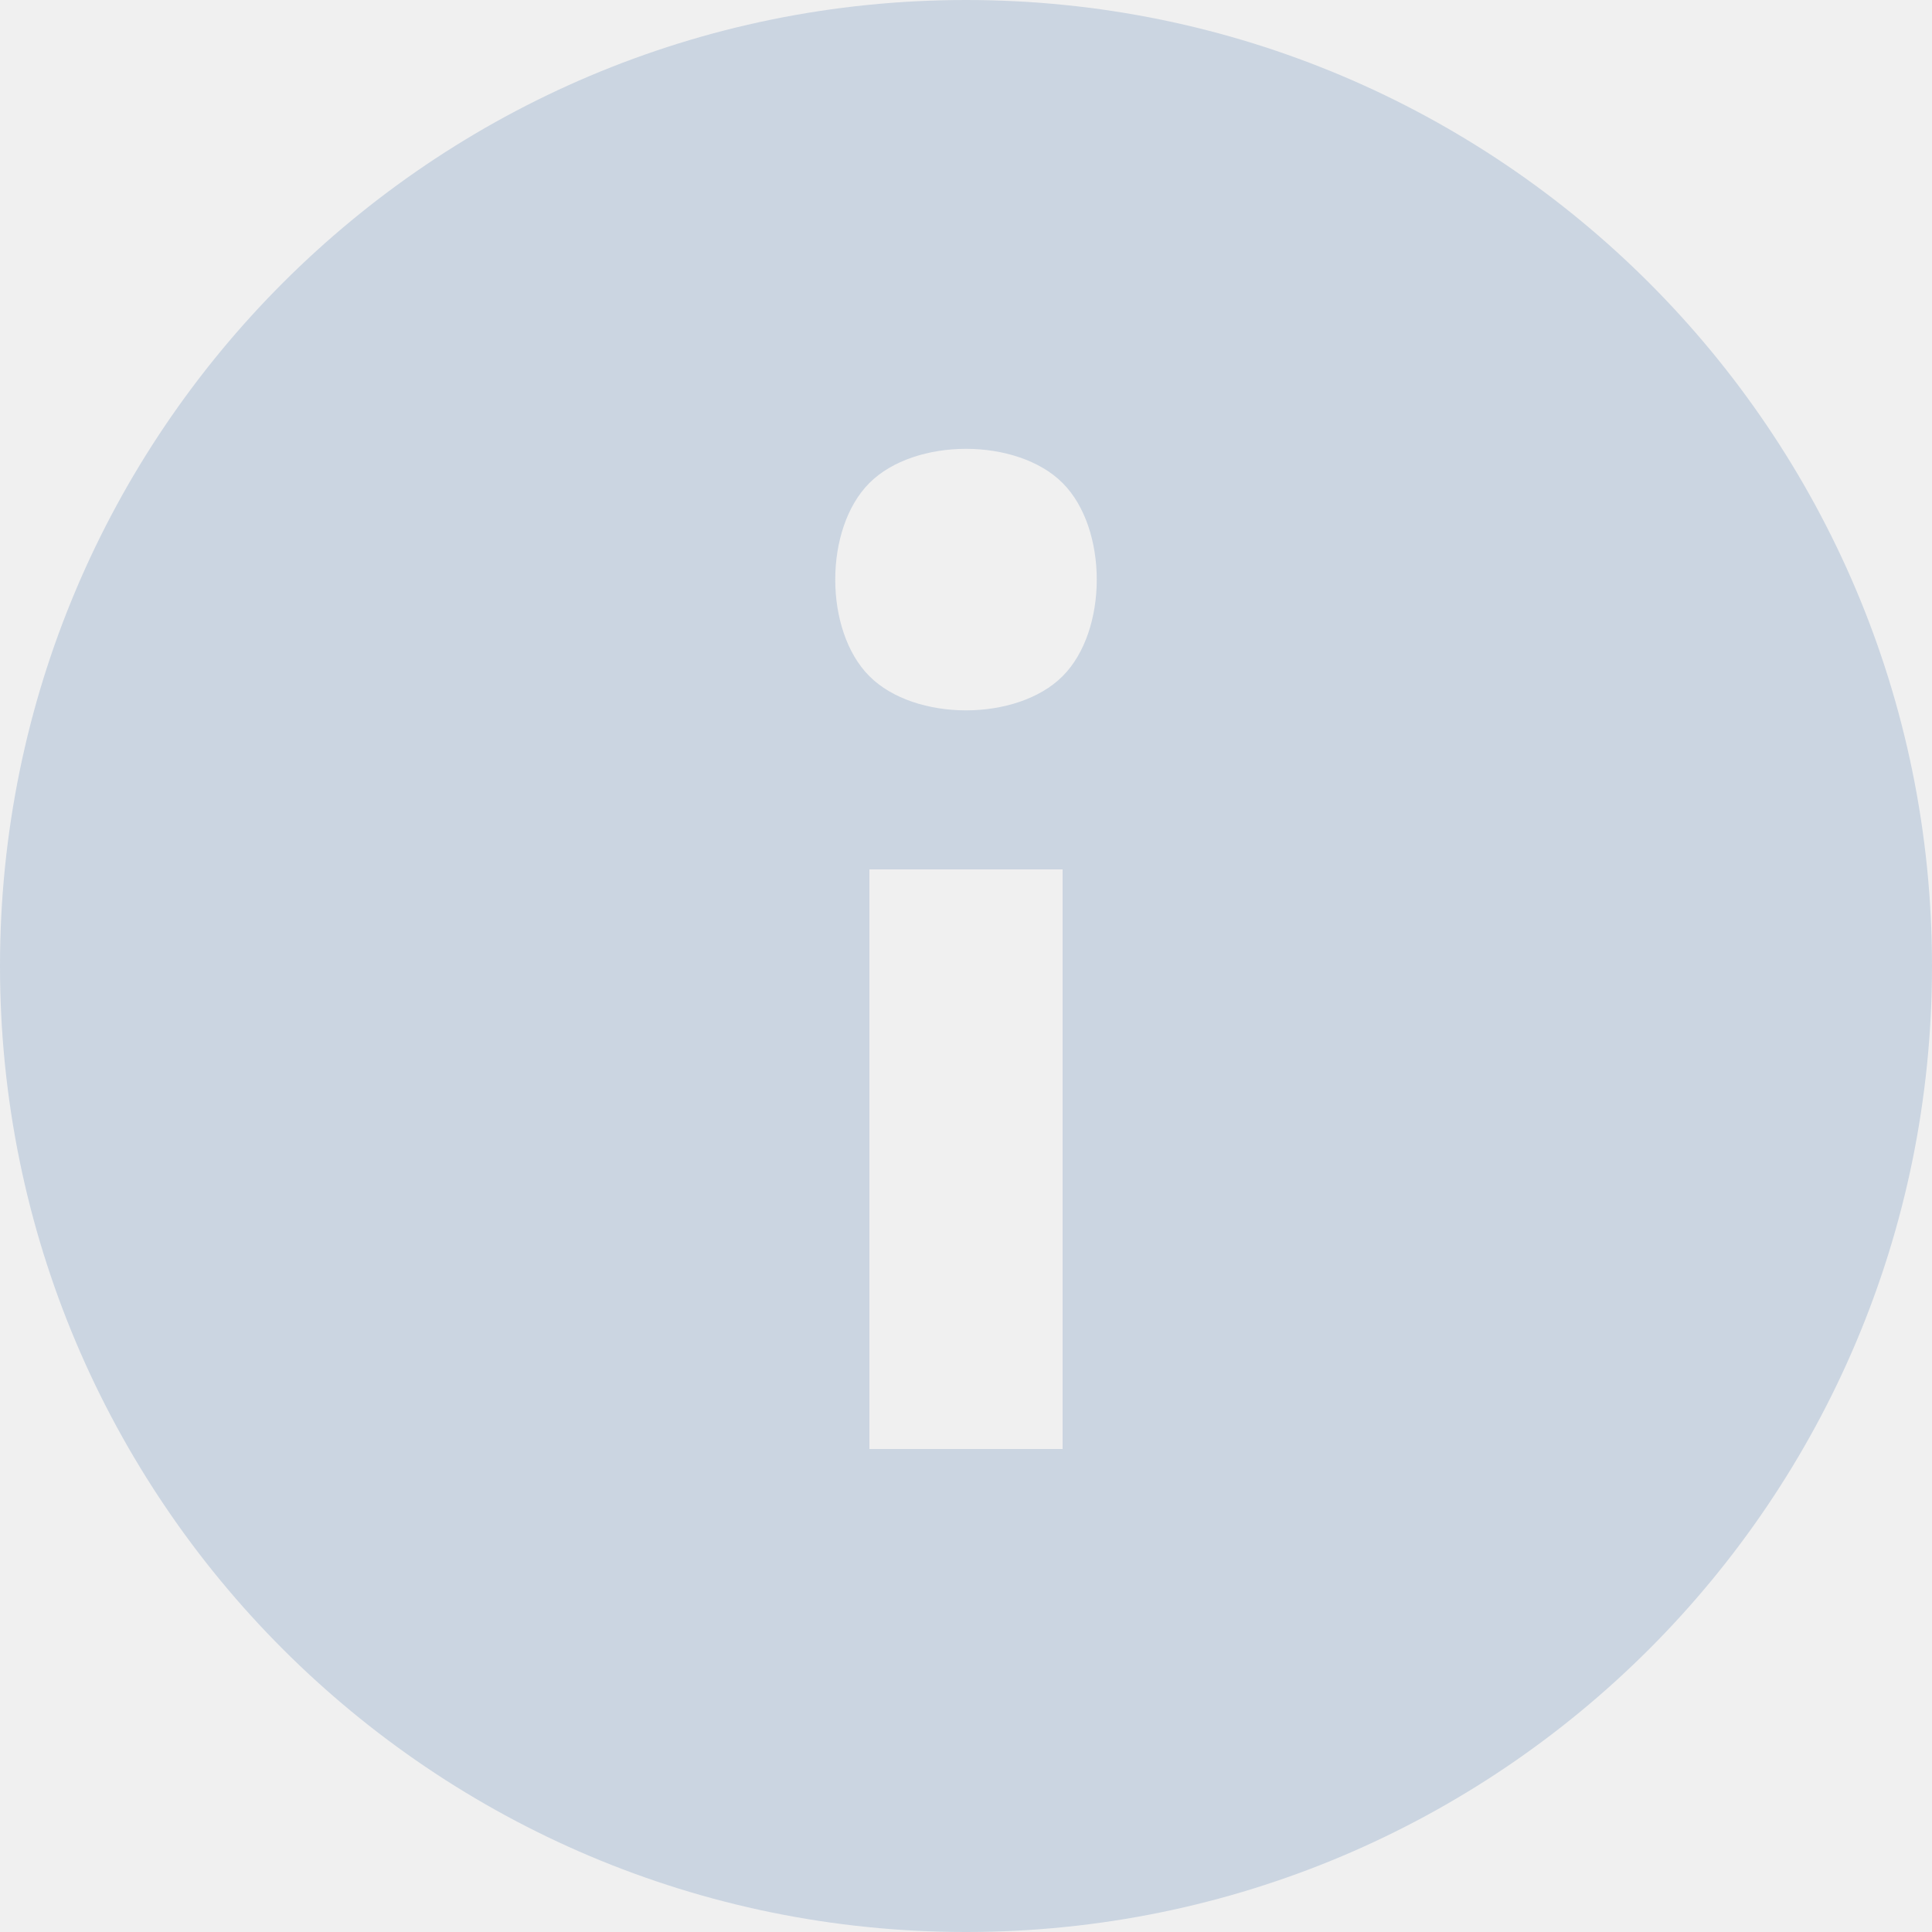
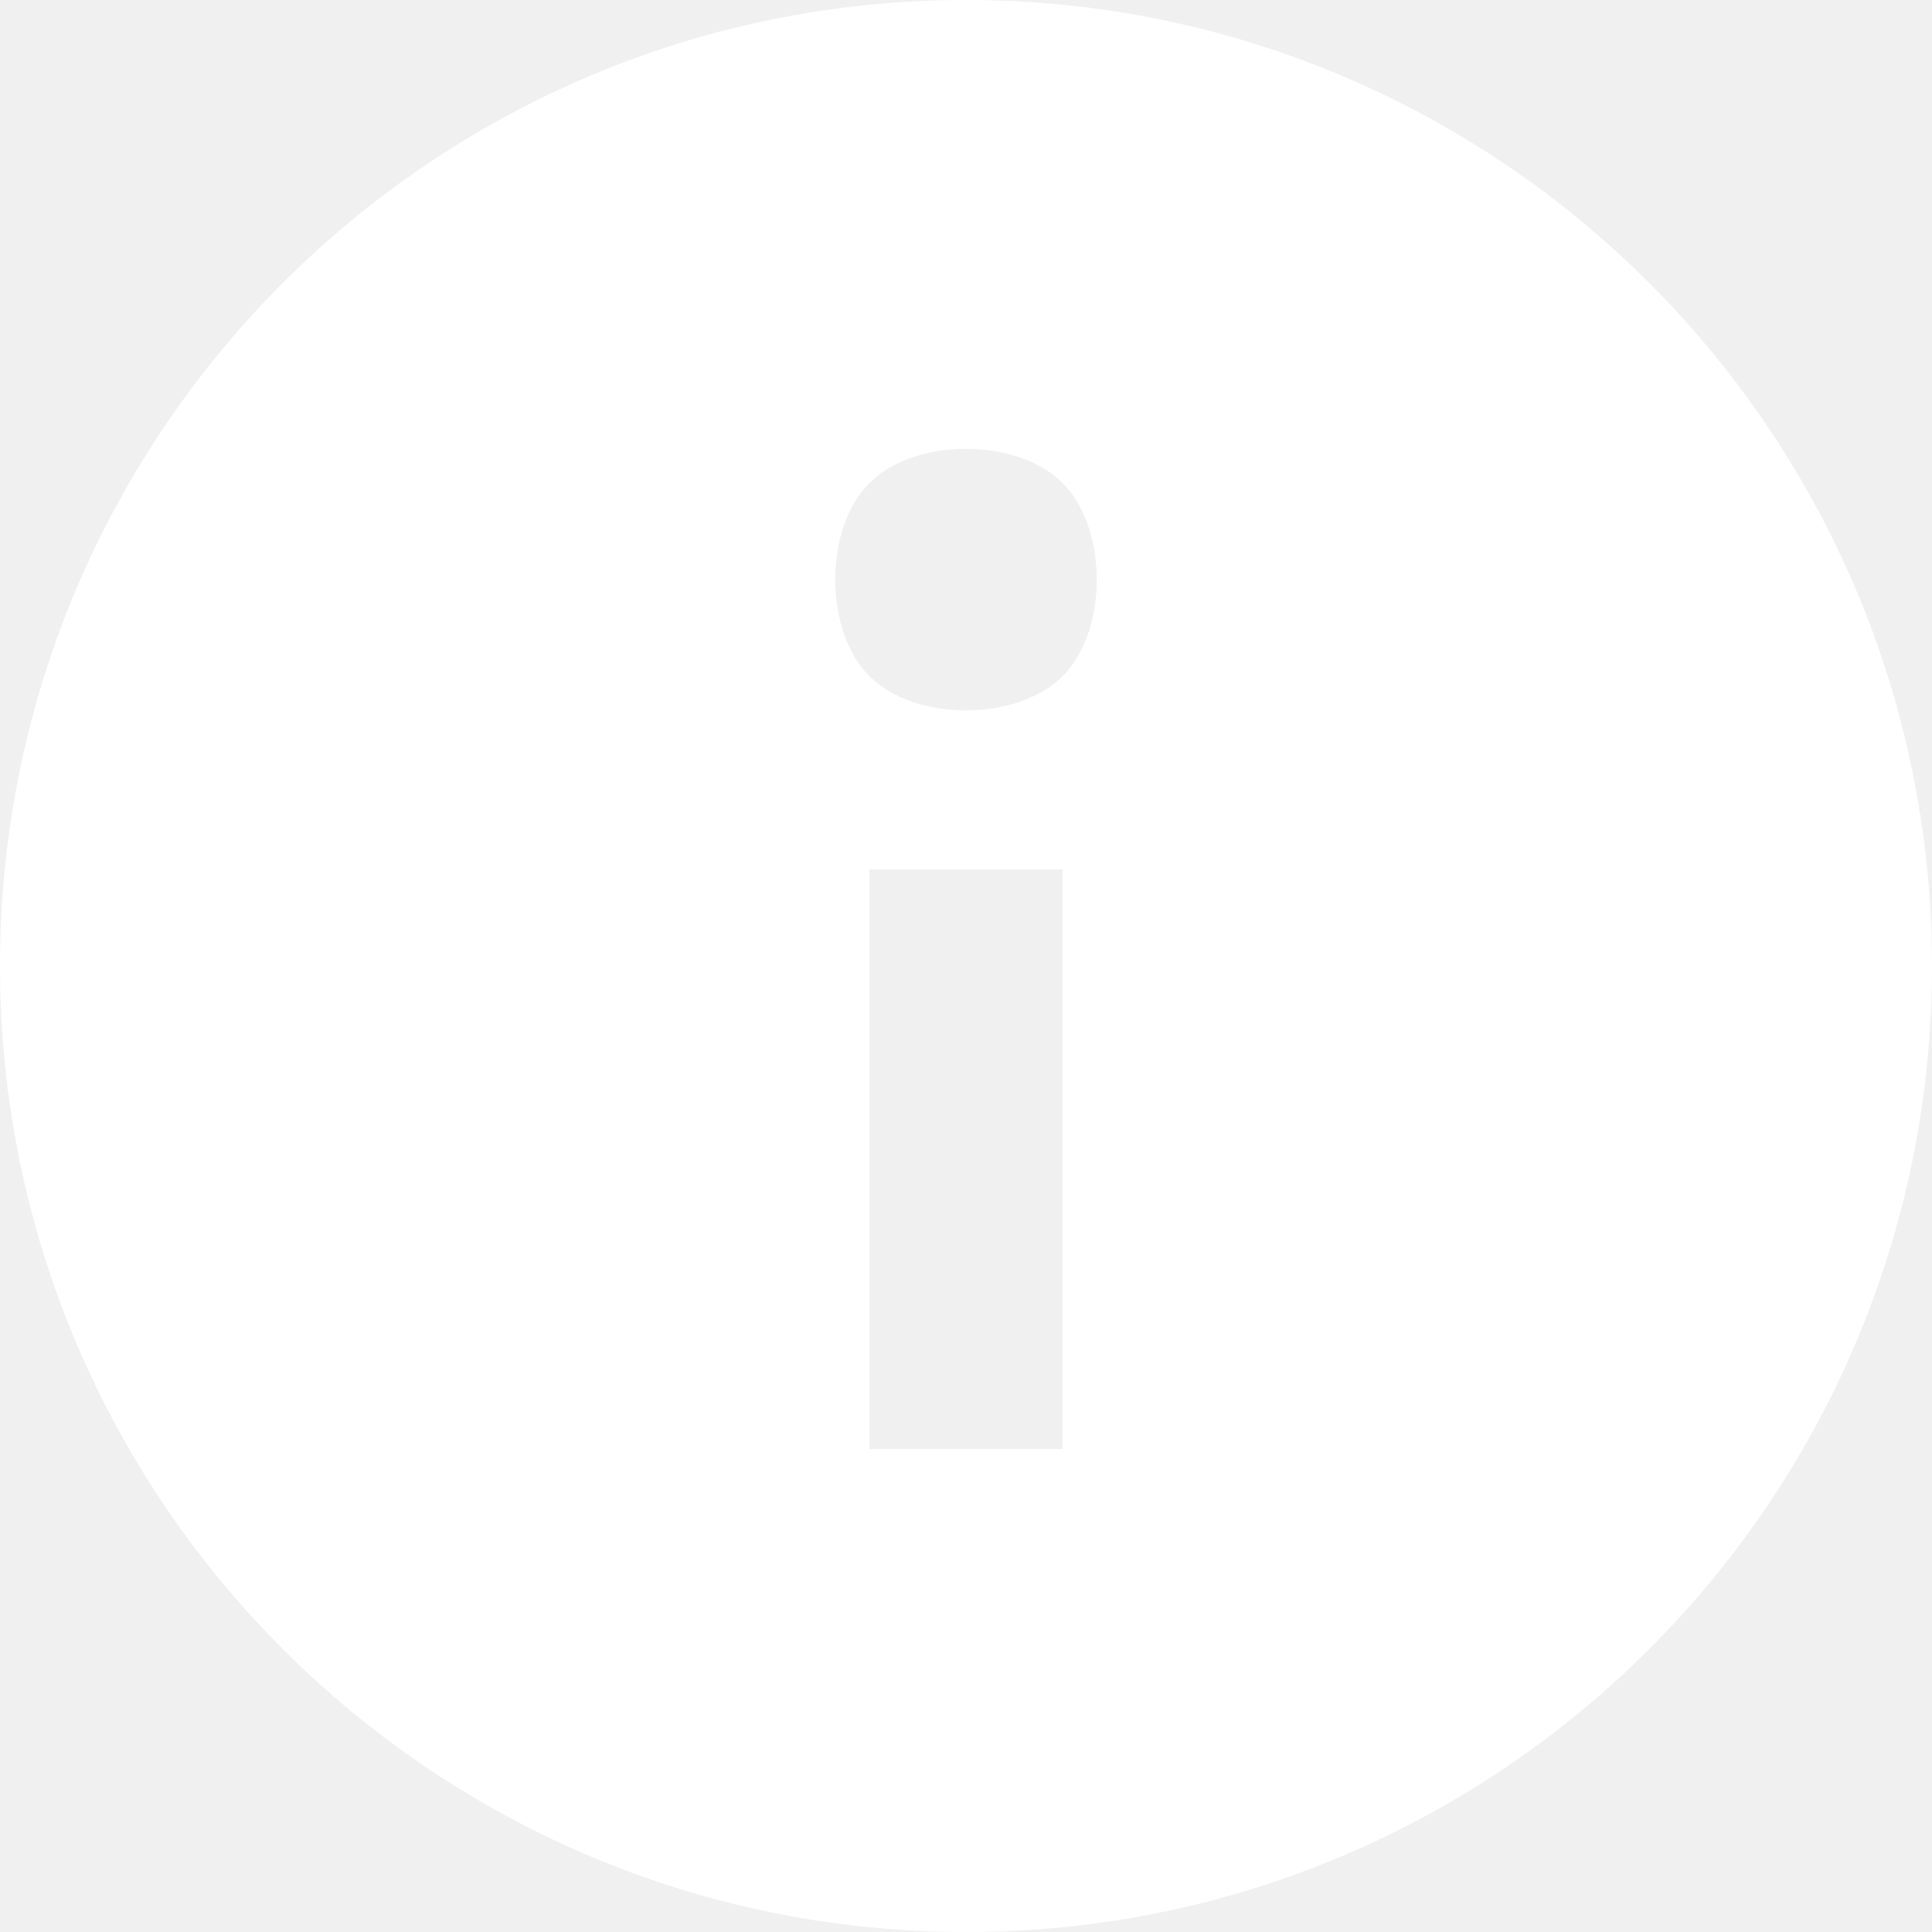
<svg xmlns="http://www.w3.org/2000/svg" height="40" viewBox="0 0 40 40" width="40" version="1.1" id="svg6">
  <defs id="defs10" />
-   <path d="M 20,0 C 8.95,0 0,8.95 0,20 c 0,11.05 8.95,20 20,20 11.05,0 20,-8.95 20,-20 0,-11.05 -8.95,-20 -20,-20 z m 2,30 h -4 V 18 h 4 z m 0,-16 c -0.943,0.943 -3.057,0.943 -4,0 -0.943,-0.943 -0.943,-3.057 0,-4 0.943,-0.943 3.057,-0.943 4,0 0.943,0.943 0.943,3.057 0,4 z" id="path4" style="fill:#cbd5e1;fill-opacity:1" />
+   <path d="M 20,0 C 8.95,0 0,8.95 0,20 c 0,11.05 8.95,20 20,20 11.05,0 20,-8.95 20,-20 0,-11.05 -8.95,-20 -20,-20 z m 2,30 h -4 V 18 h 4 z m 0,-16 c -0.943,0.943 -3.057,0.943 -4,0 -0.943,-0.943 -0.943,-3.057 0,-4 0.943,-0.943 3.057,-0.943 4,0 0.943,0.943 0.943,3.057 0,4 z" id="path4" style="fill:#ffffff;fill-opacity:1" />
</svg>
